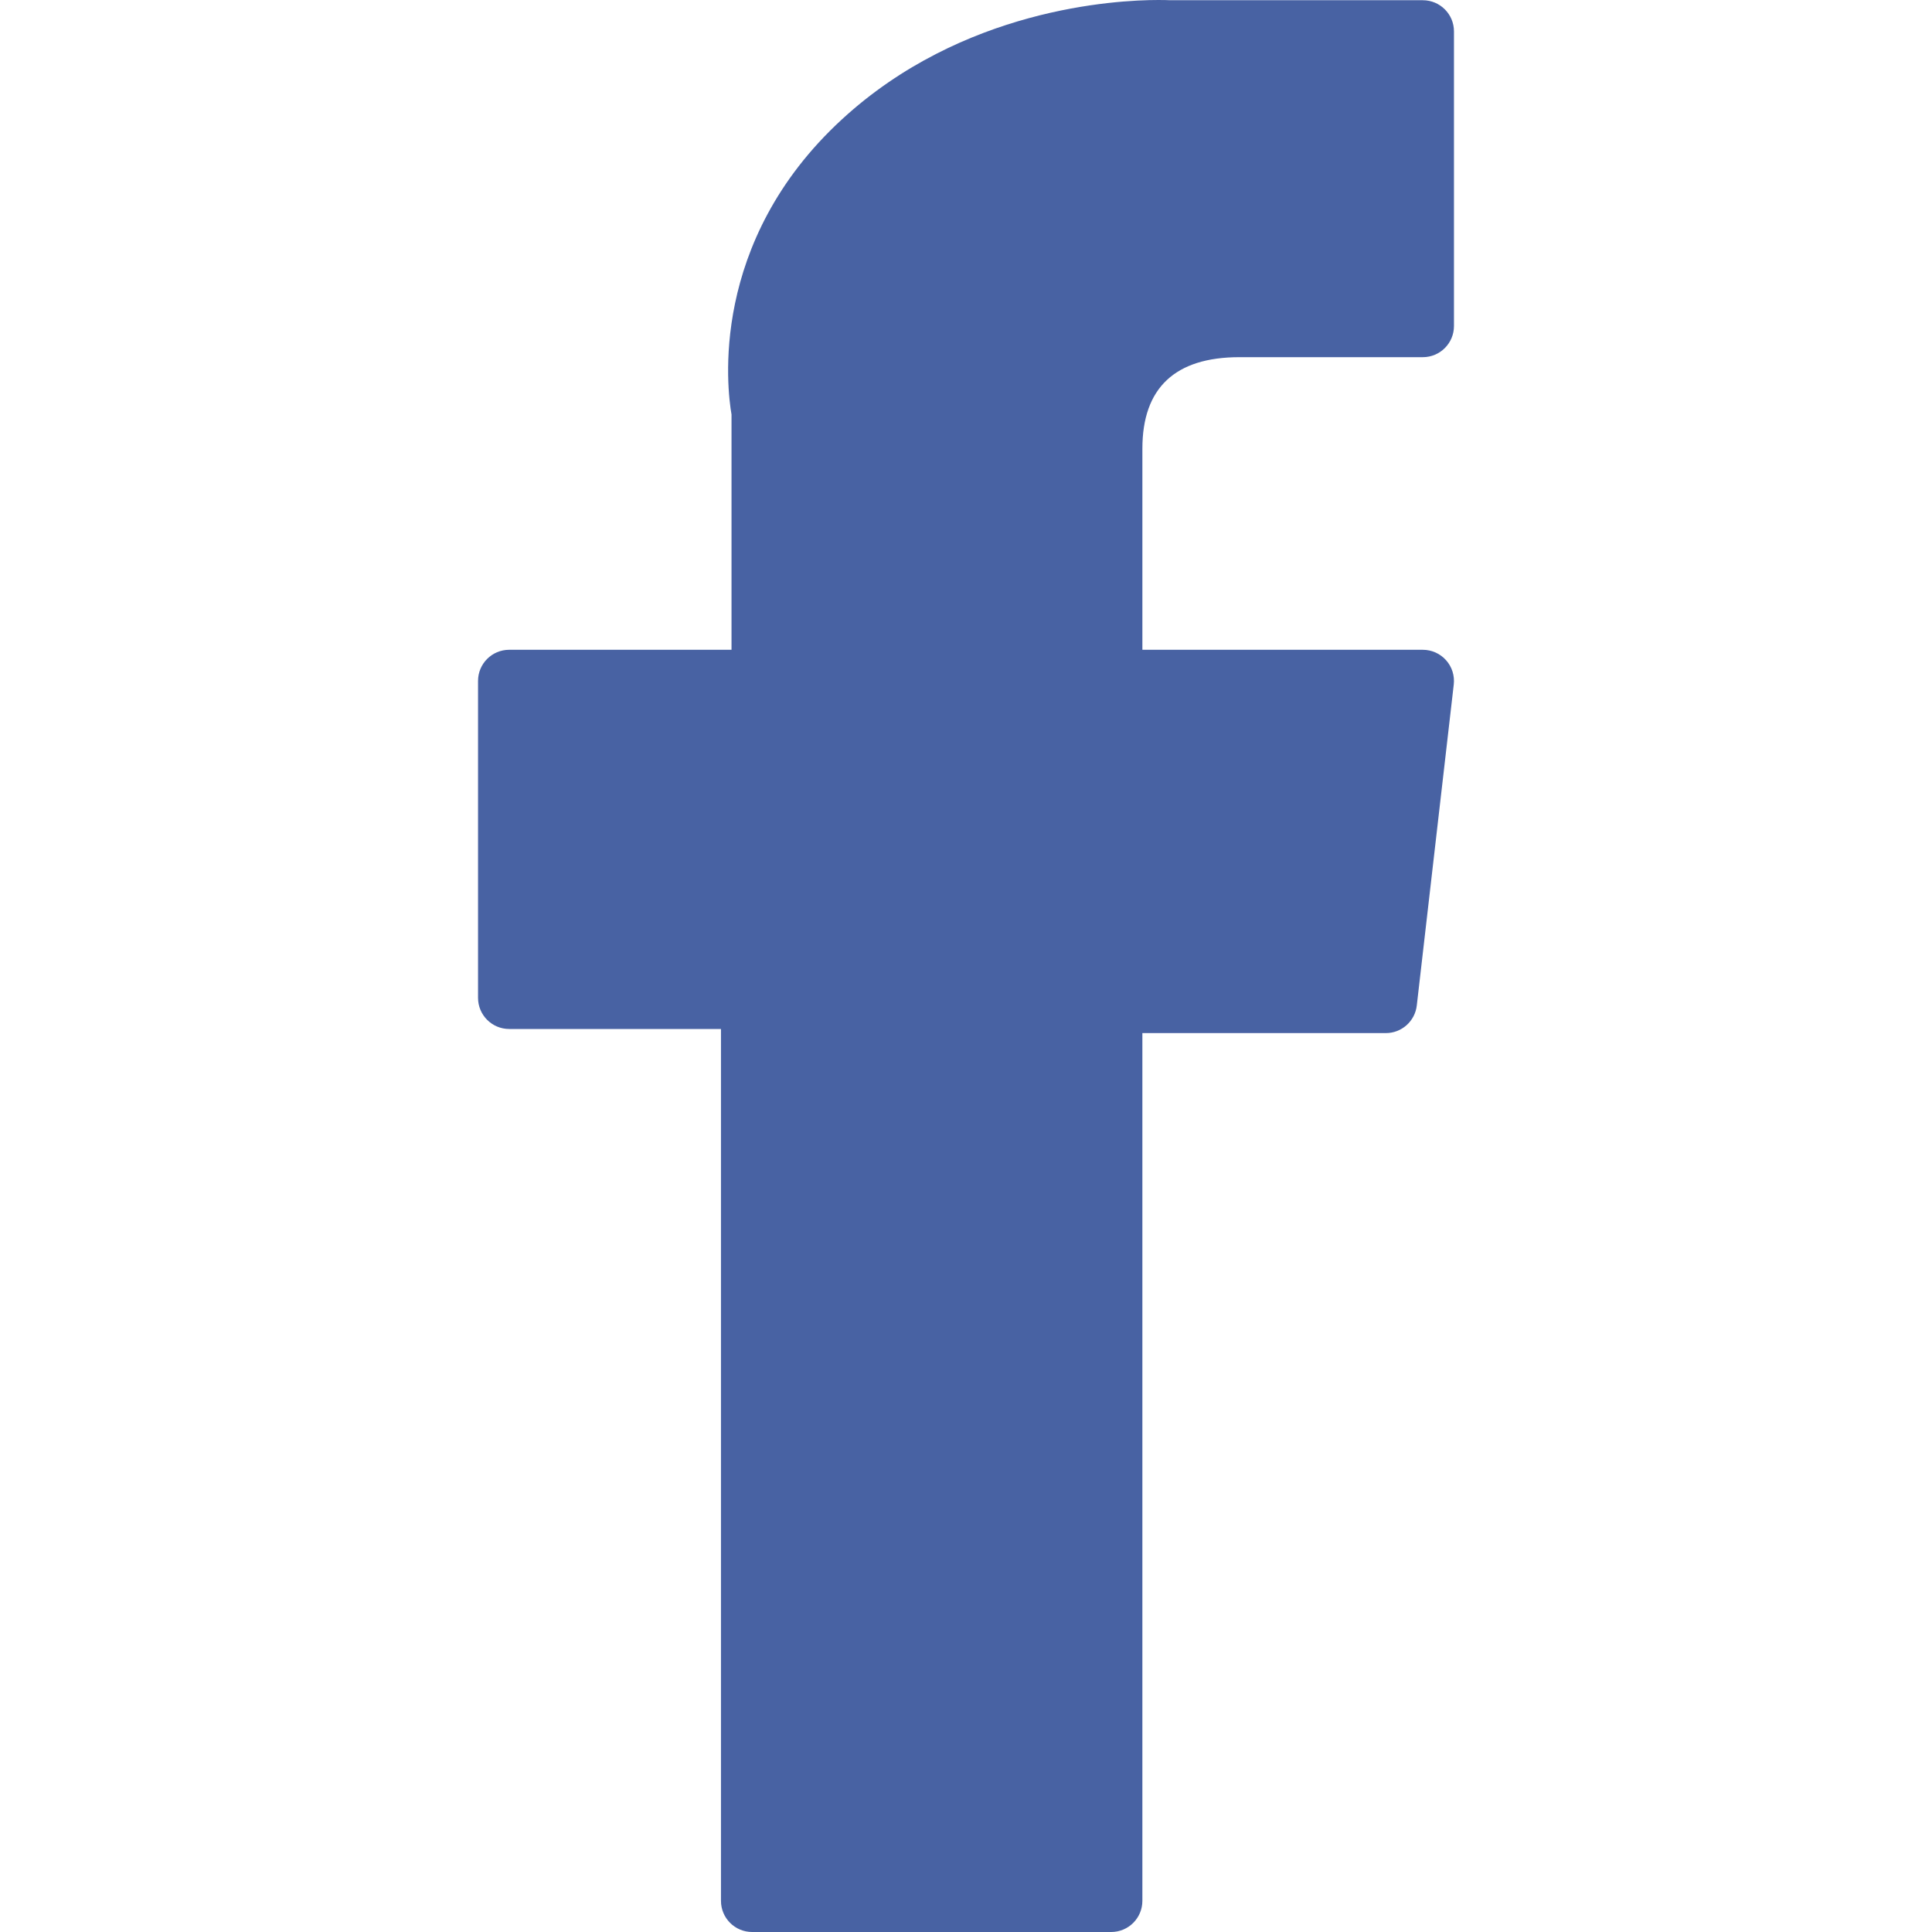
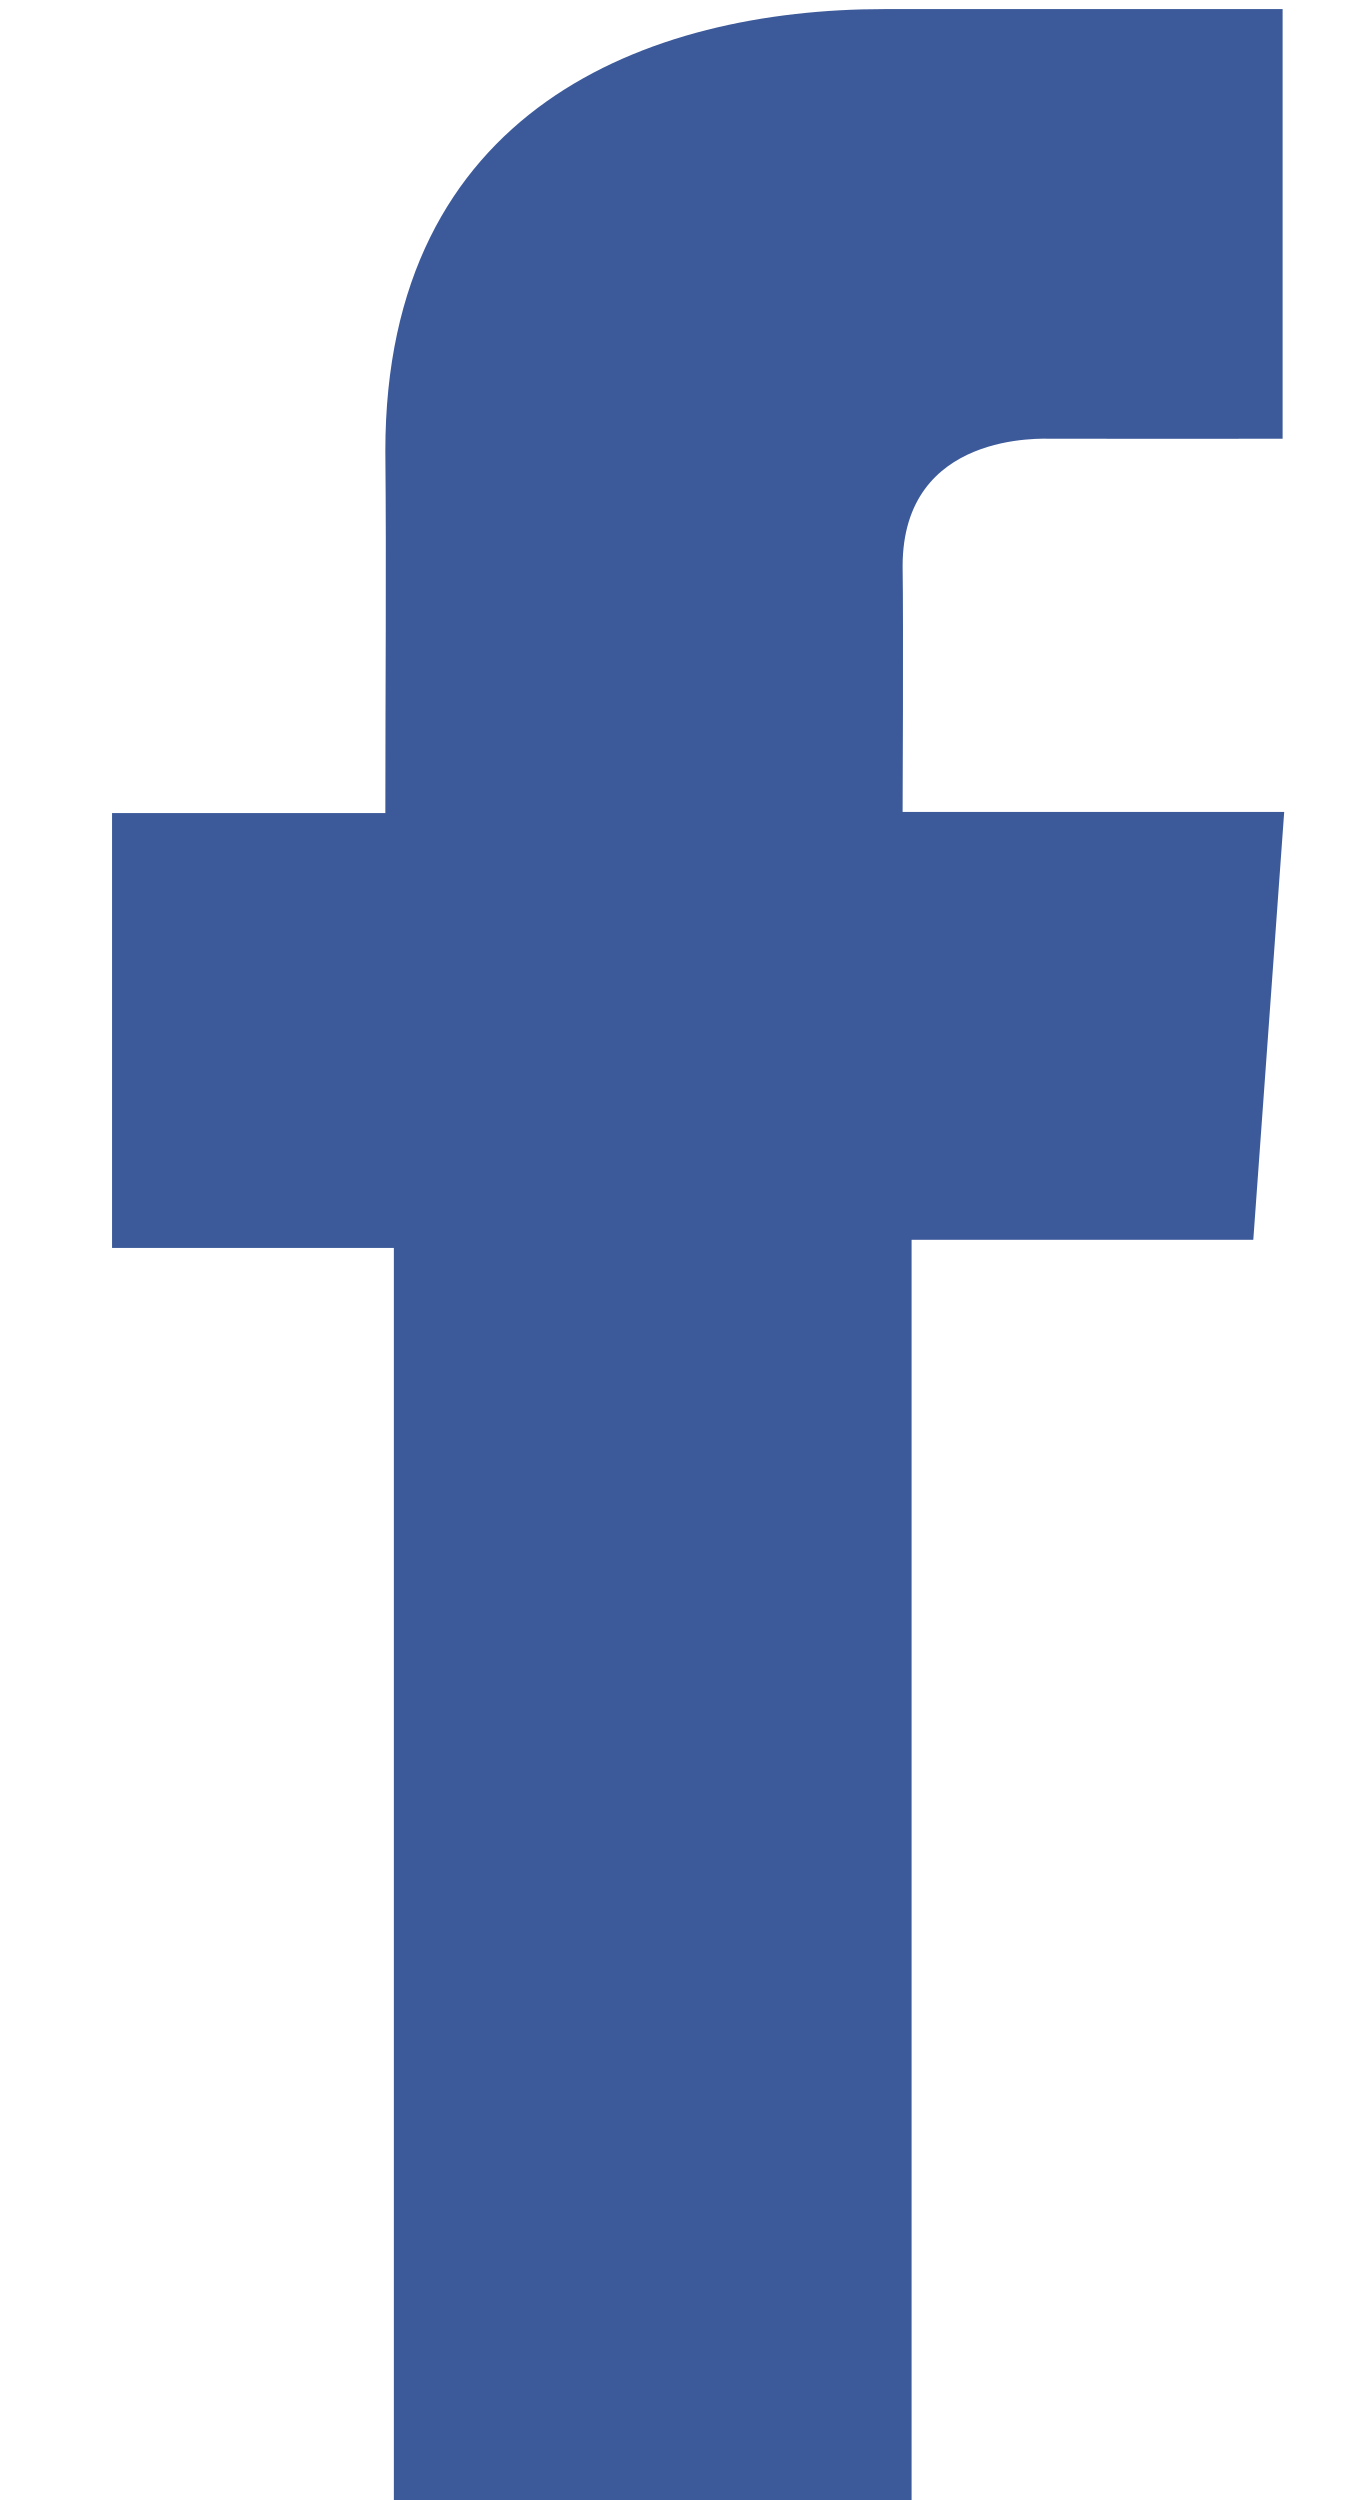
- <svg xmlns="http://www.w3.org/2000/svg" version="1.1" id="Layer_1" x="0px" y="0px" viewBox="0 0 310 310" style="enable-background:new 0 0 310 310;" xml:space="preserve">
-   <g id="XMLID_834_">
-     <path id="XMLID_835_" d="M81.703,165.106h33.981V305c0,2.762,2.238,5,5,5h57.616c2.762,0,5-2.238,5-5V165.765h39.064   c2.54,0,4.677-1.906,4.967-4.429l5.933-51.502c0.163-1.417-0.286-2.836-1.234-3.899c-0.949-1.064-2.307-1.673-3.732-1.673h-44.996   V71.978c0-9.732,5.24-14.667,15.576-14.667c1.473,0,29.42,0,29.42,0c2.762,0,5-2.239,5-5V5.037c0-2.762-2.238-5-5-5h-40.545   C187.467,0.023,186.832,0,185.896,0c-7.035,0-31.488,1.381-50.804,19.151c-21.402,19.692-18.427,43.27-17.716,47.358v37.752H81.703   c-2.762,0-5,2.238-5,5v50.844C76.703,162.867,78.941,165.106,81.703,165.106z" fill="rgb(72, 98, 163)" />
-   </g>
-   <g>
- </g>
-   <g>
- </g>
-   <g>
- </g>
-   <g>
- </g>
-   <g>
- </g>
-   <g>
- </g>
-   <g>
- </g>
-   <g>
- </g>
-   <g>
- </g>
-   <g>
- </g>
-   <g>
- </g>
-   <g>
- </g>
-   <g>
- </g>
-   <g>
- </g>
-   <g>
- </g>
+ <svg xmlns="http://www.w3.org/2000/svg" width="12" height="22" viewBox="0 0 12 22" fill="none">
+   <path d="M11.286 0.08H7.783C5.704 0.08 3.391 0.955 3.391 3.968C3.401 5.018 3.391 6.024 3.391 7.155H0.986V10.982H3.466V22H8.022V10.91H11.029L11.301 7.145H7.943C7.943 7.145 7.951 5.47 7.943 4.983C7.943 3.792 9.182 3.861 9.257 3.861C9.847 3.861 10.993 3.862 11.287 3.861V0.08H11.286Z" fill="#3C5A9A" />
</svg>
